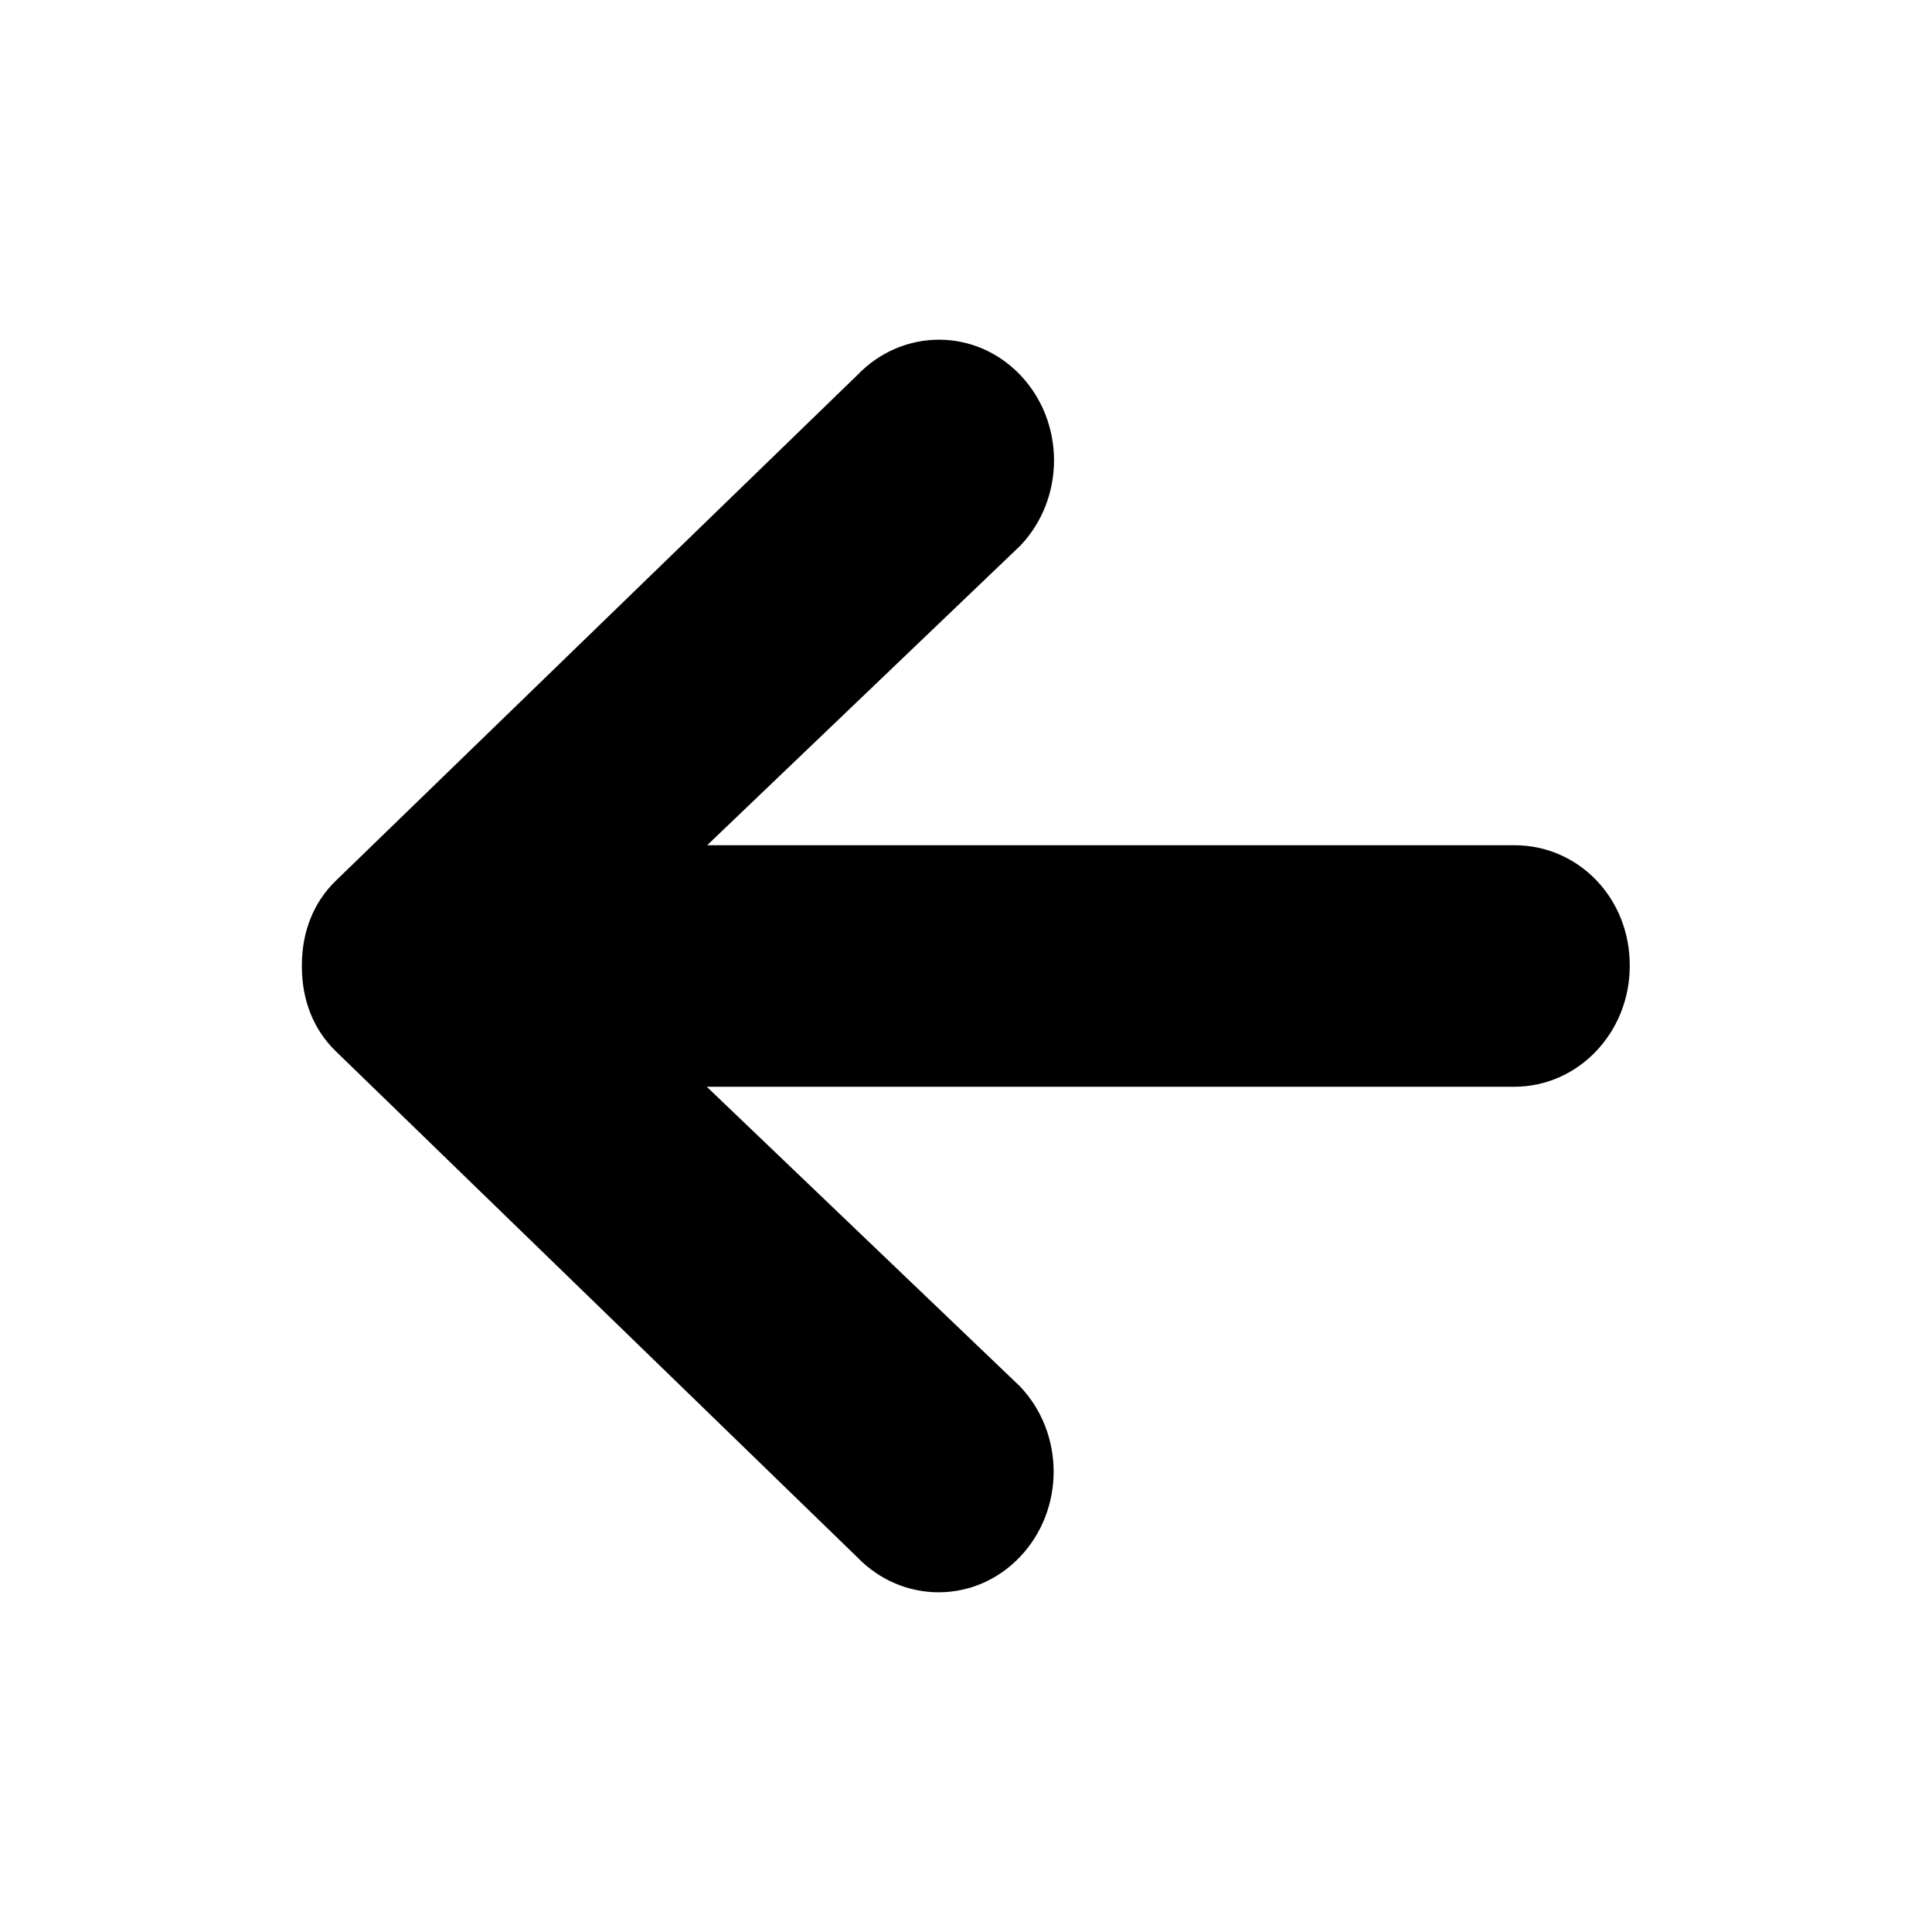
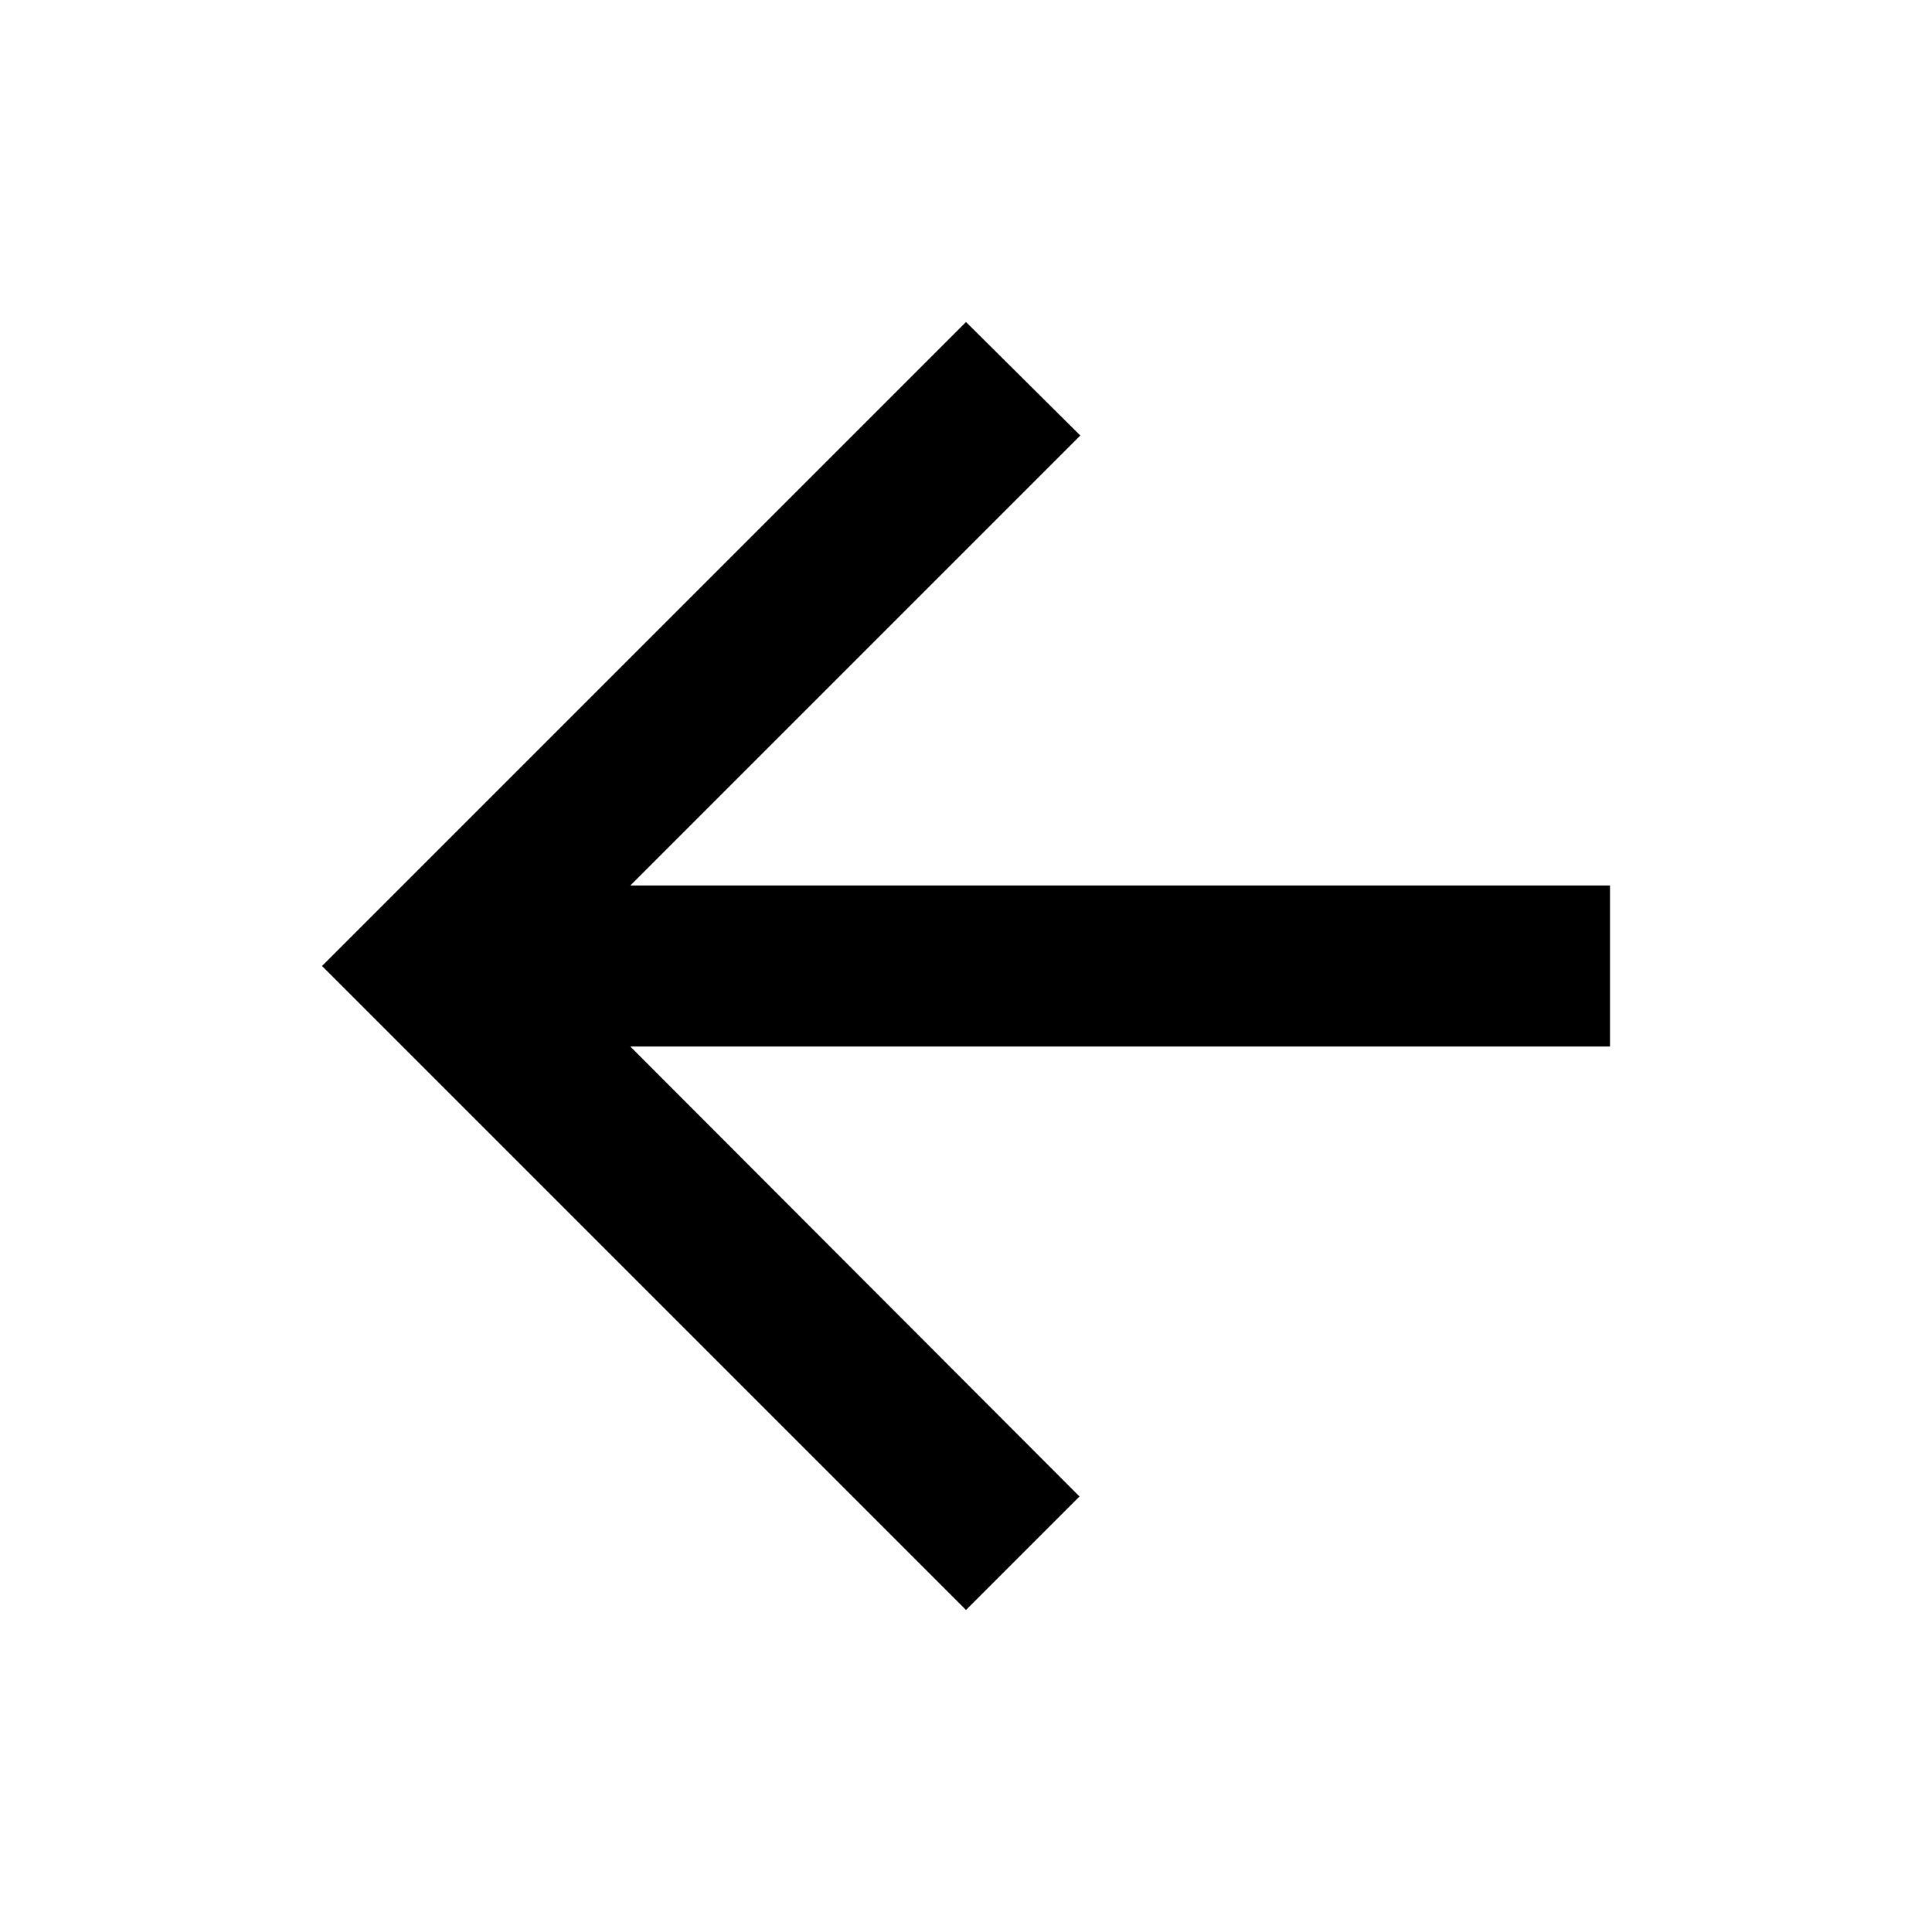
- <svg xmlns="http://www.w3.org/2000/svg" stroke="currentColor" fill="currentColor" stroke-width="0" viewBox="0 0 512 512" height="1em" width="1em">
-   <path d="M401.4 224h-214l83-79.4c11.9-12.5 11.9-32.7 0-45.2s-31.2-12.5-43.2 0L89 233.4c-6 5.8-9 13.7-9 22.4v.4c0 8.7 3 16.6 9 22.4l138.1 134c12 12.5 31.3 12.5 43.2 0 11.9-12.5 11.9-32.7 0-45.2l-83-79.4h214c16.9 0 30.6-14.3 30.6-32 .1-18-13.6-32-30.5-32z">
-     </path>
+ <svg xmlns="http://www.w3.org/2000/svg" stroke="currentColor" fill="currentColor" stroke-width="0" viewBox="0 0 24 24" height="1em" width="1em">
+   <path d="M20 11H7.83l5.59-5.59L12 4l-8 8 8 8 1.41-1.41L7.83 13H20v-2z" />
</svg>
